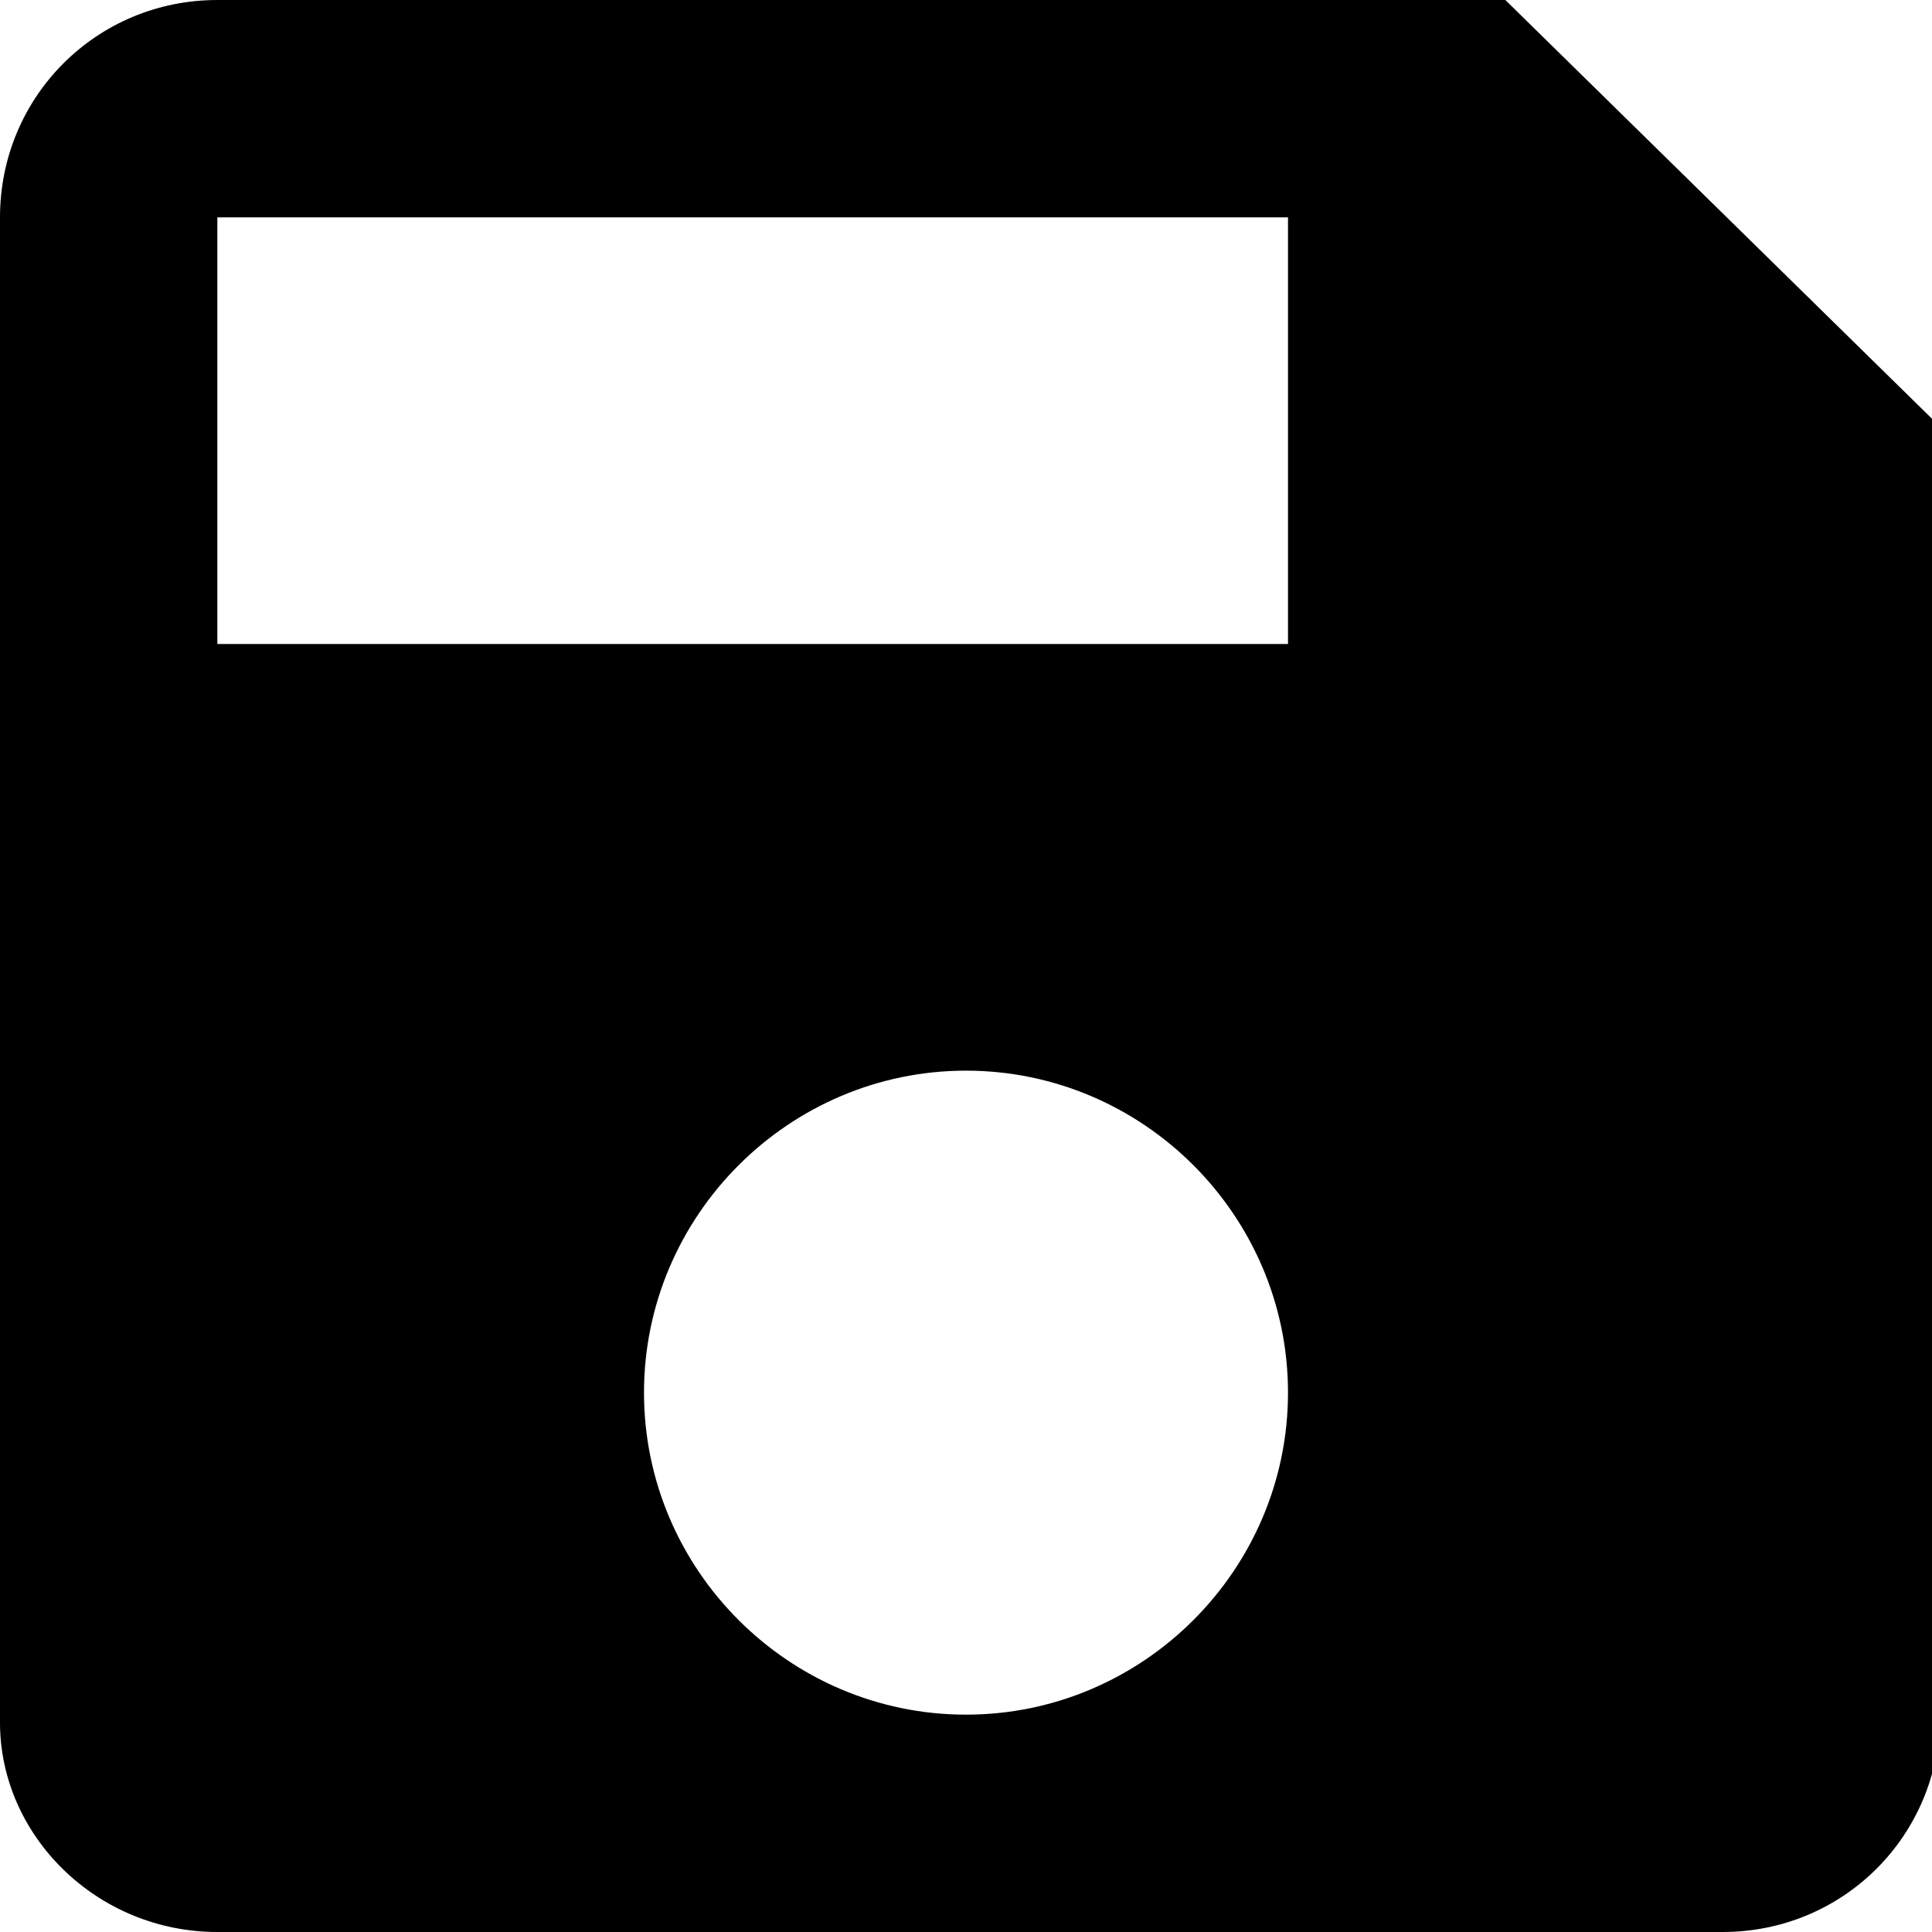
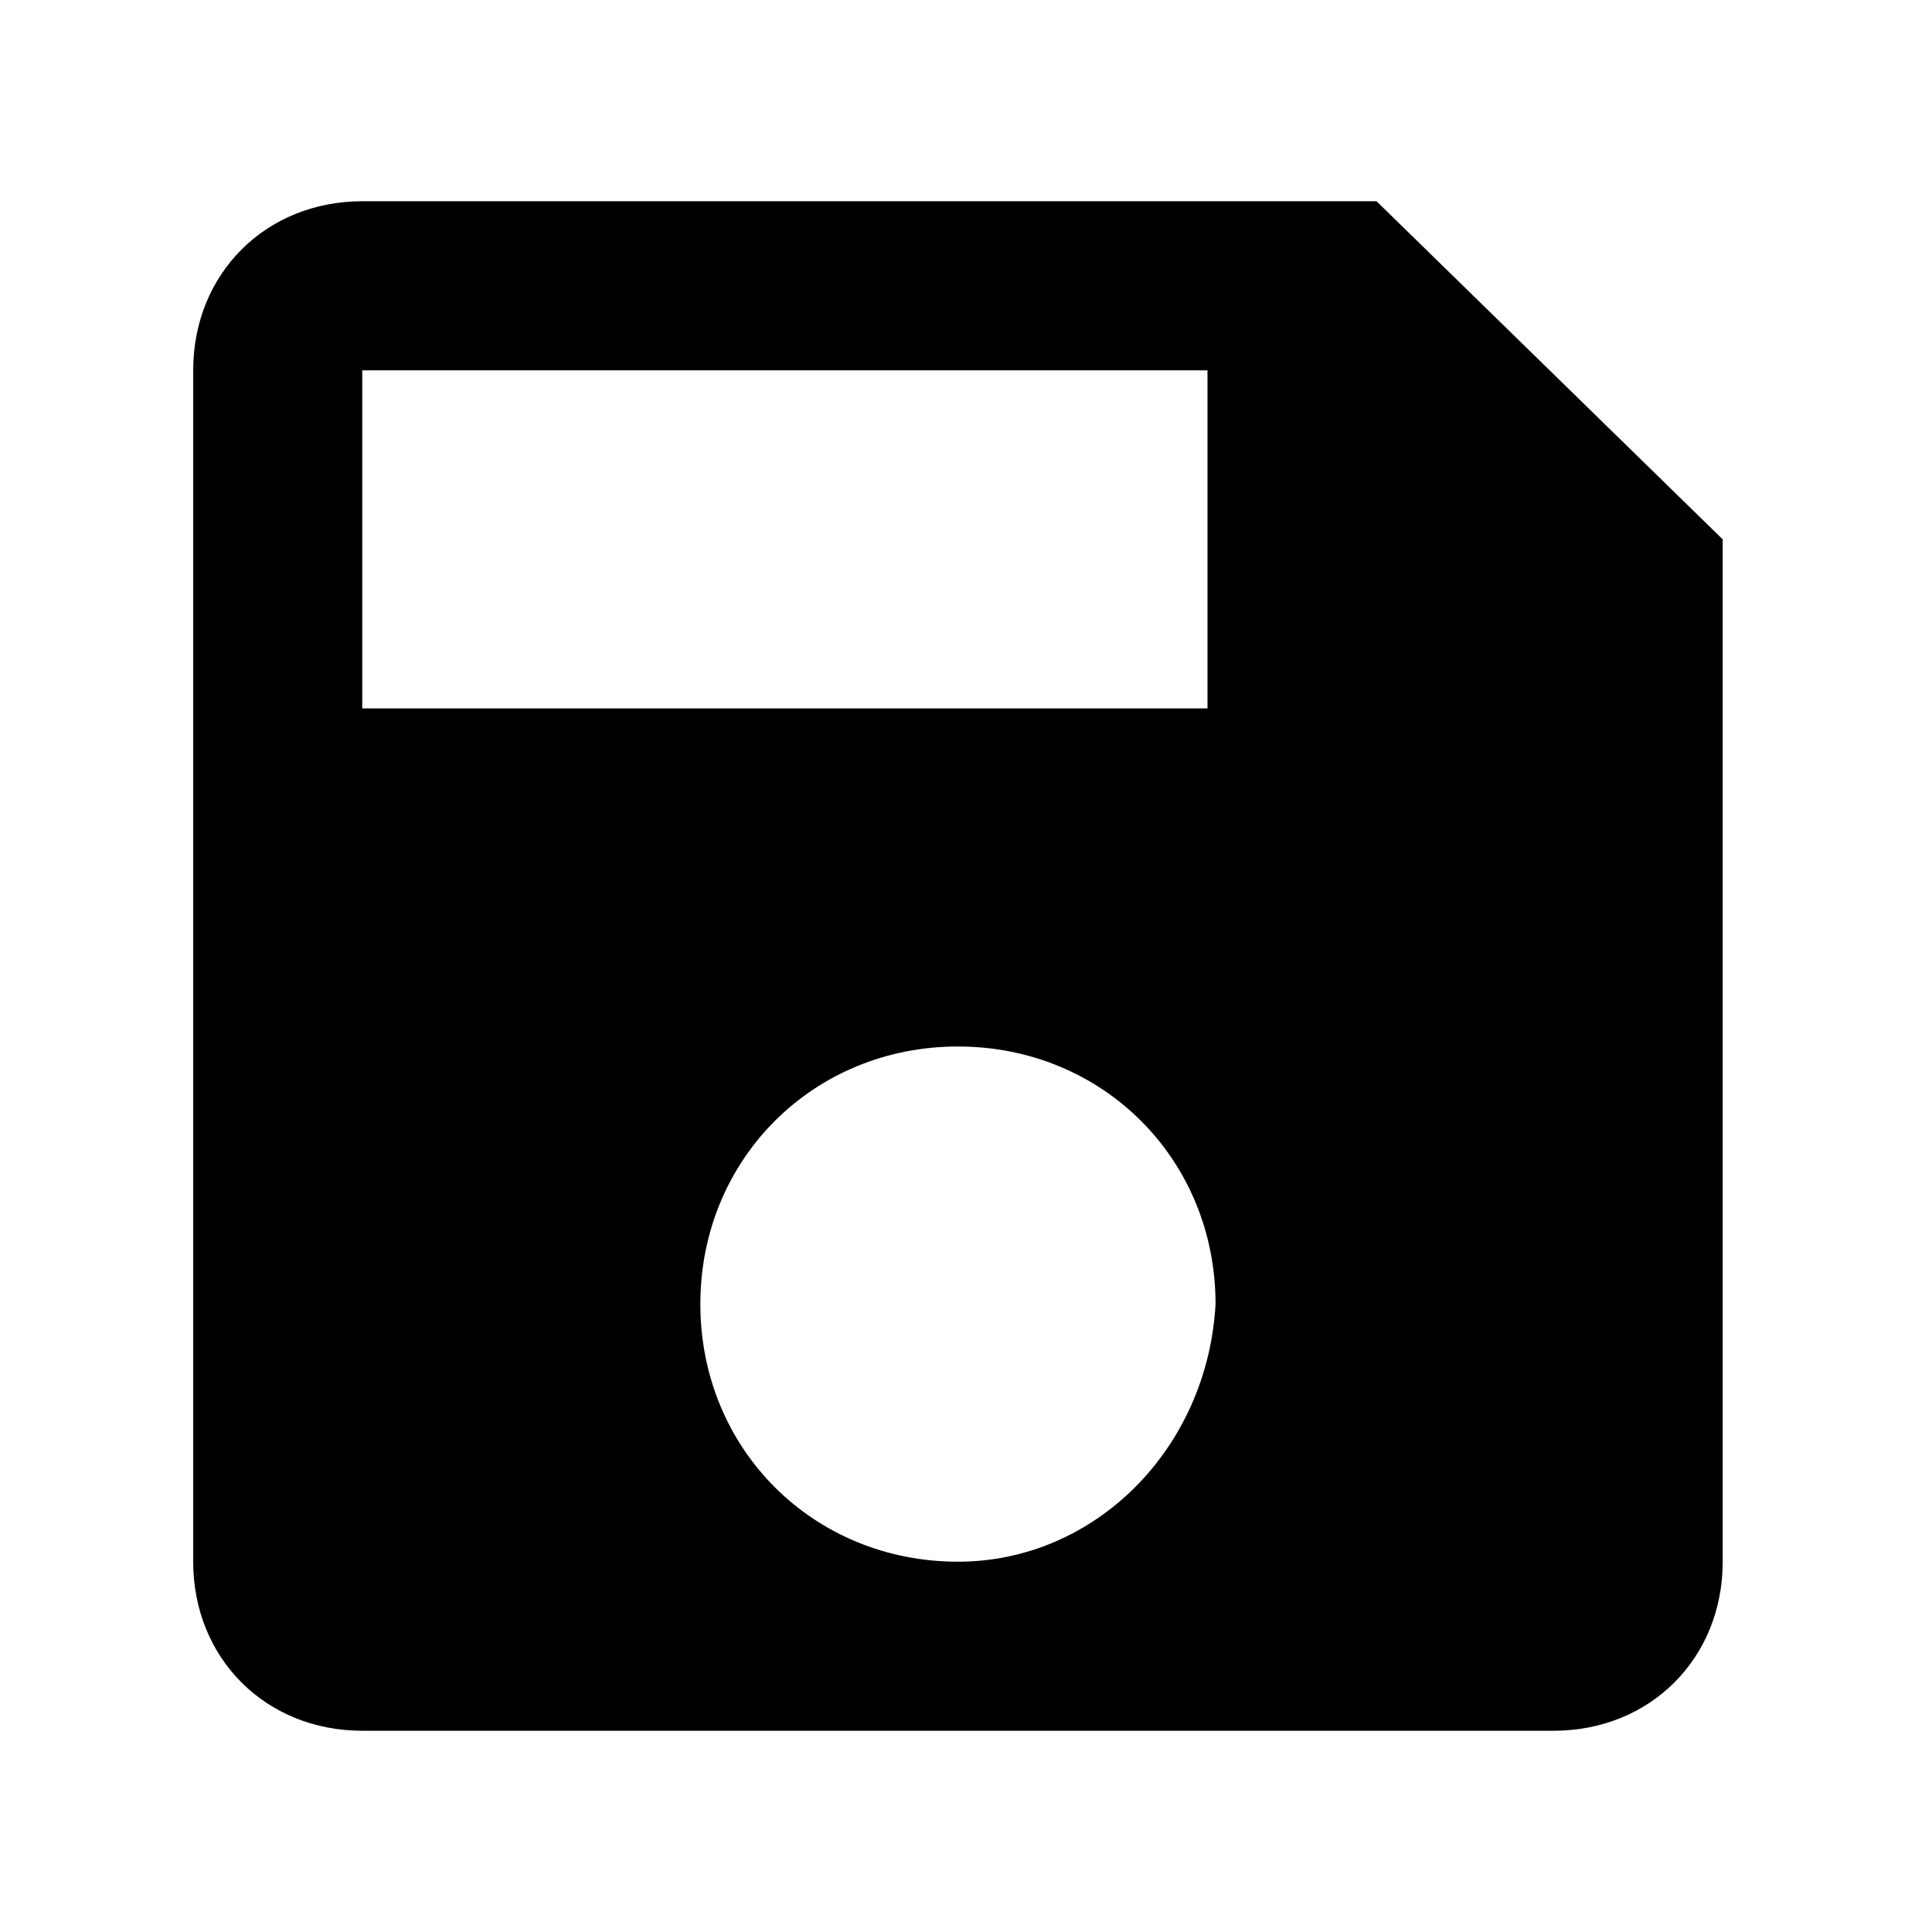
<svg xmlns="http://www.w3.org/2000/svg" version="1.1" id="Layer_1" x="0px" y="0px" viewBox="0 0 24 24" style="enable-background:new 0 0 24 24;" xml:space="preserve">
-   <path d="M18.7,0h-16C1.2,0,0,1.2,0,2.7v18.7C0,22.8,1.2,24,2.7,24h18.7c1.5,0,2.7-1.2,2.7-2.7v-16L18.7,0z M12,21.3  c-2.2,0-4-1.8-4-4s1.8-4,4-4s4,1.8,4,4S14.2,21.3,12,21.3z M16,8H2.7V2.7H16V8z" />
+   <path d="M17.1,2.5H4.5c-1.2,0-2.1,0.9-2.1,2.1v14.8c0,1.2,0.9,2.1,2.1,2.1h14.8c1.2,0,2.1-0.9,2.1-2.1V6.7L17.1,2.5z M11.9,19.4  c-1.8,0-3.2-1.4-3.2-3.2c0-1.8,1.4-3.2,3.2-3.2s3.2,1.4,3.2,3.2C15,18,13.6,19.4,11.9,19.4z M15,8.8H4.5V4.6H15V8.8z" />
</svg>
